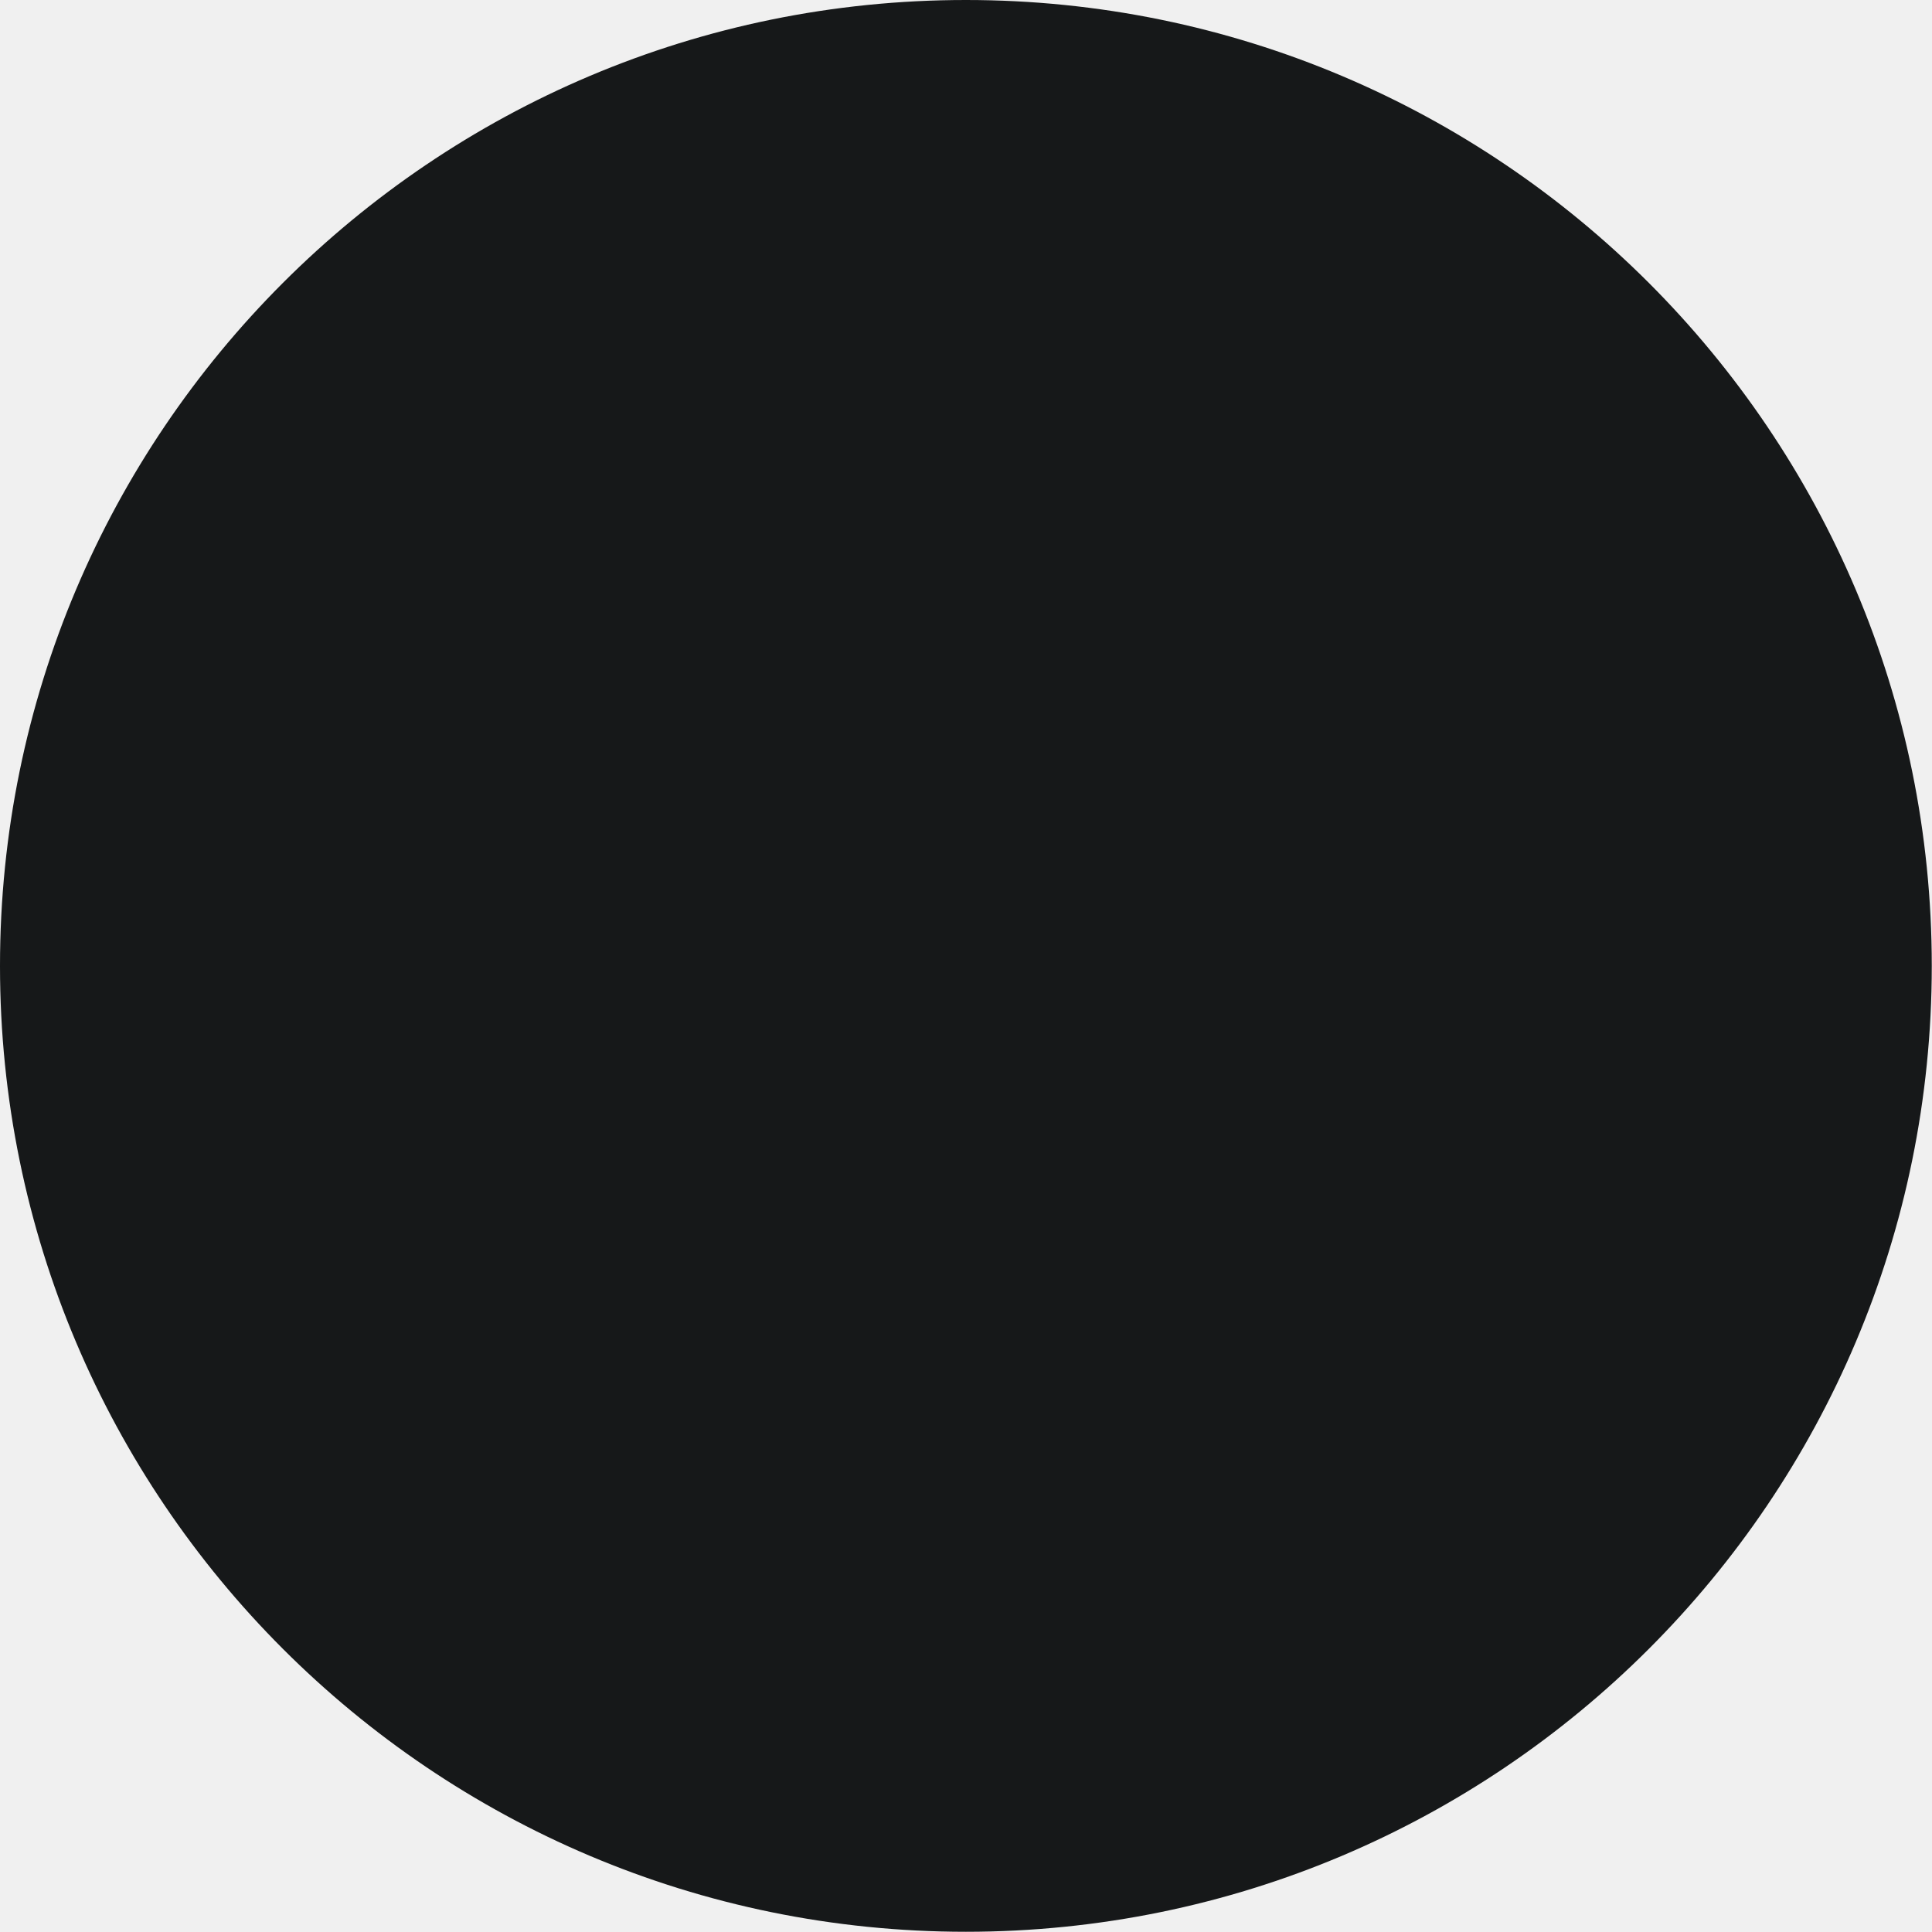
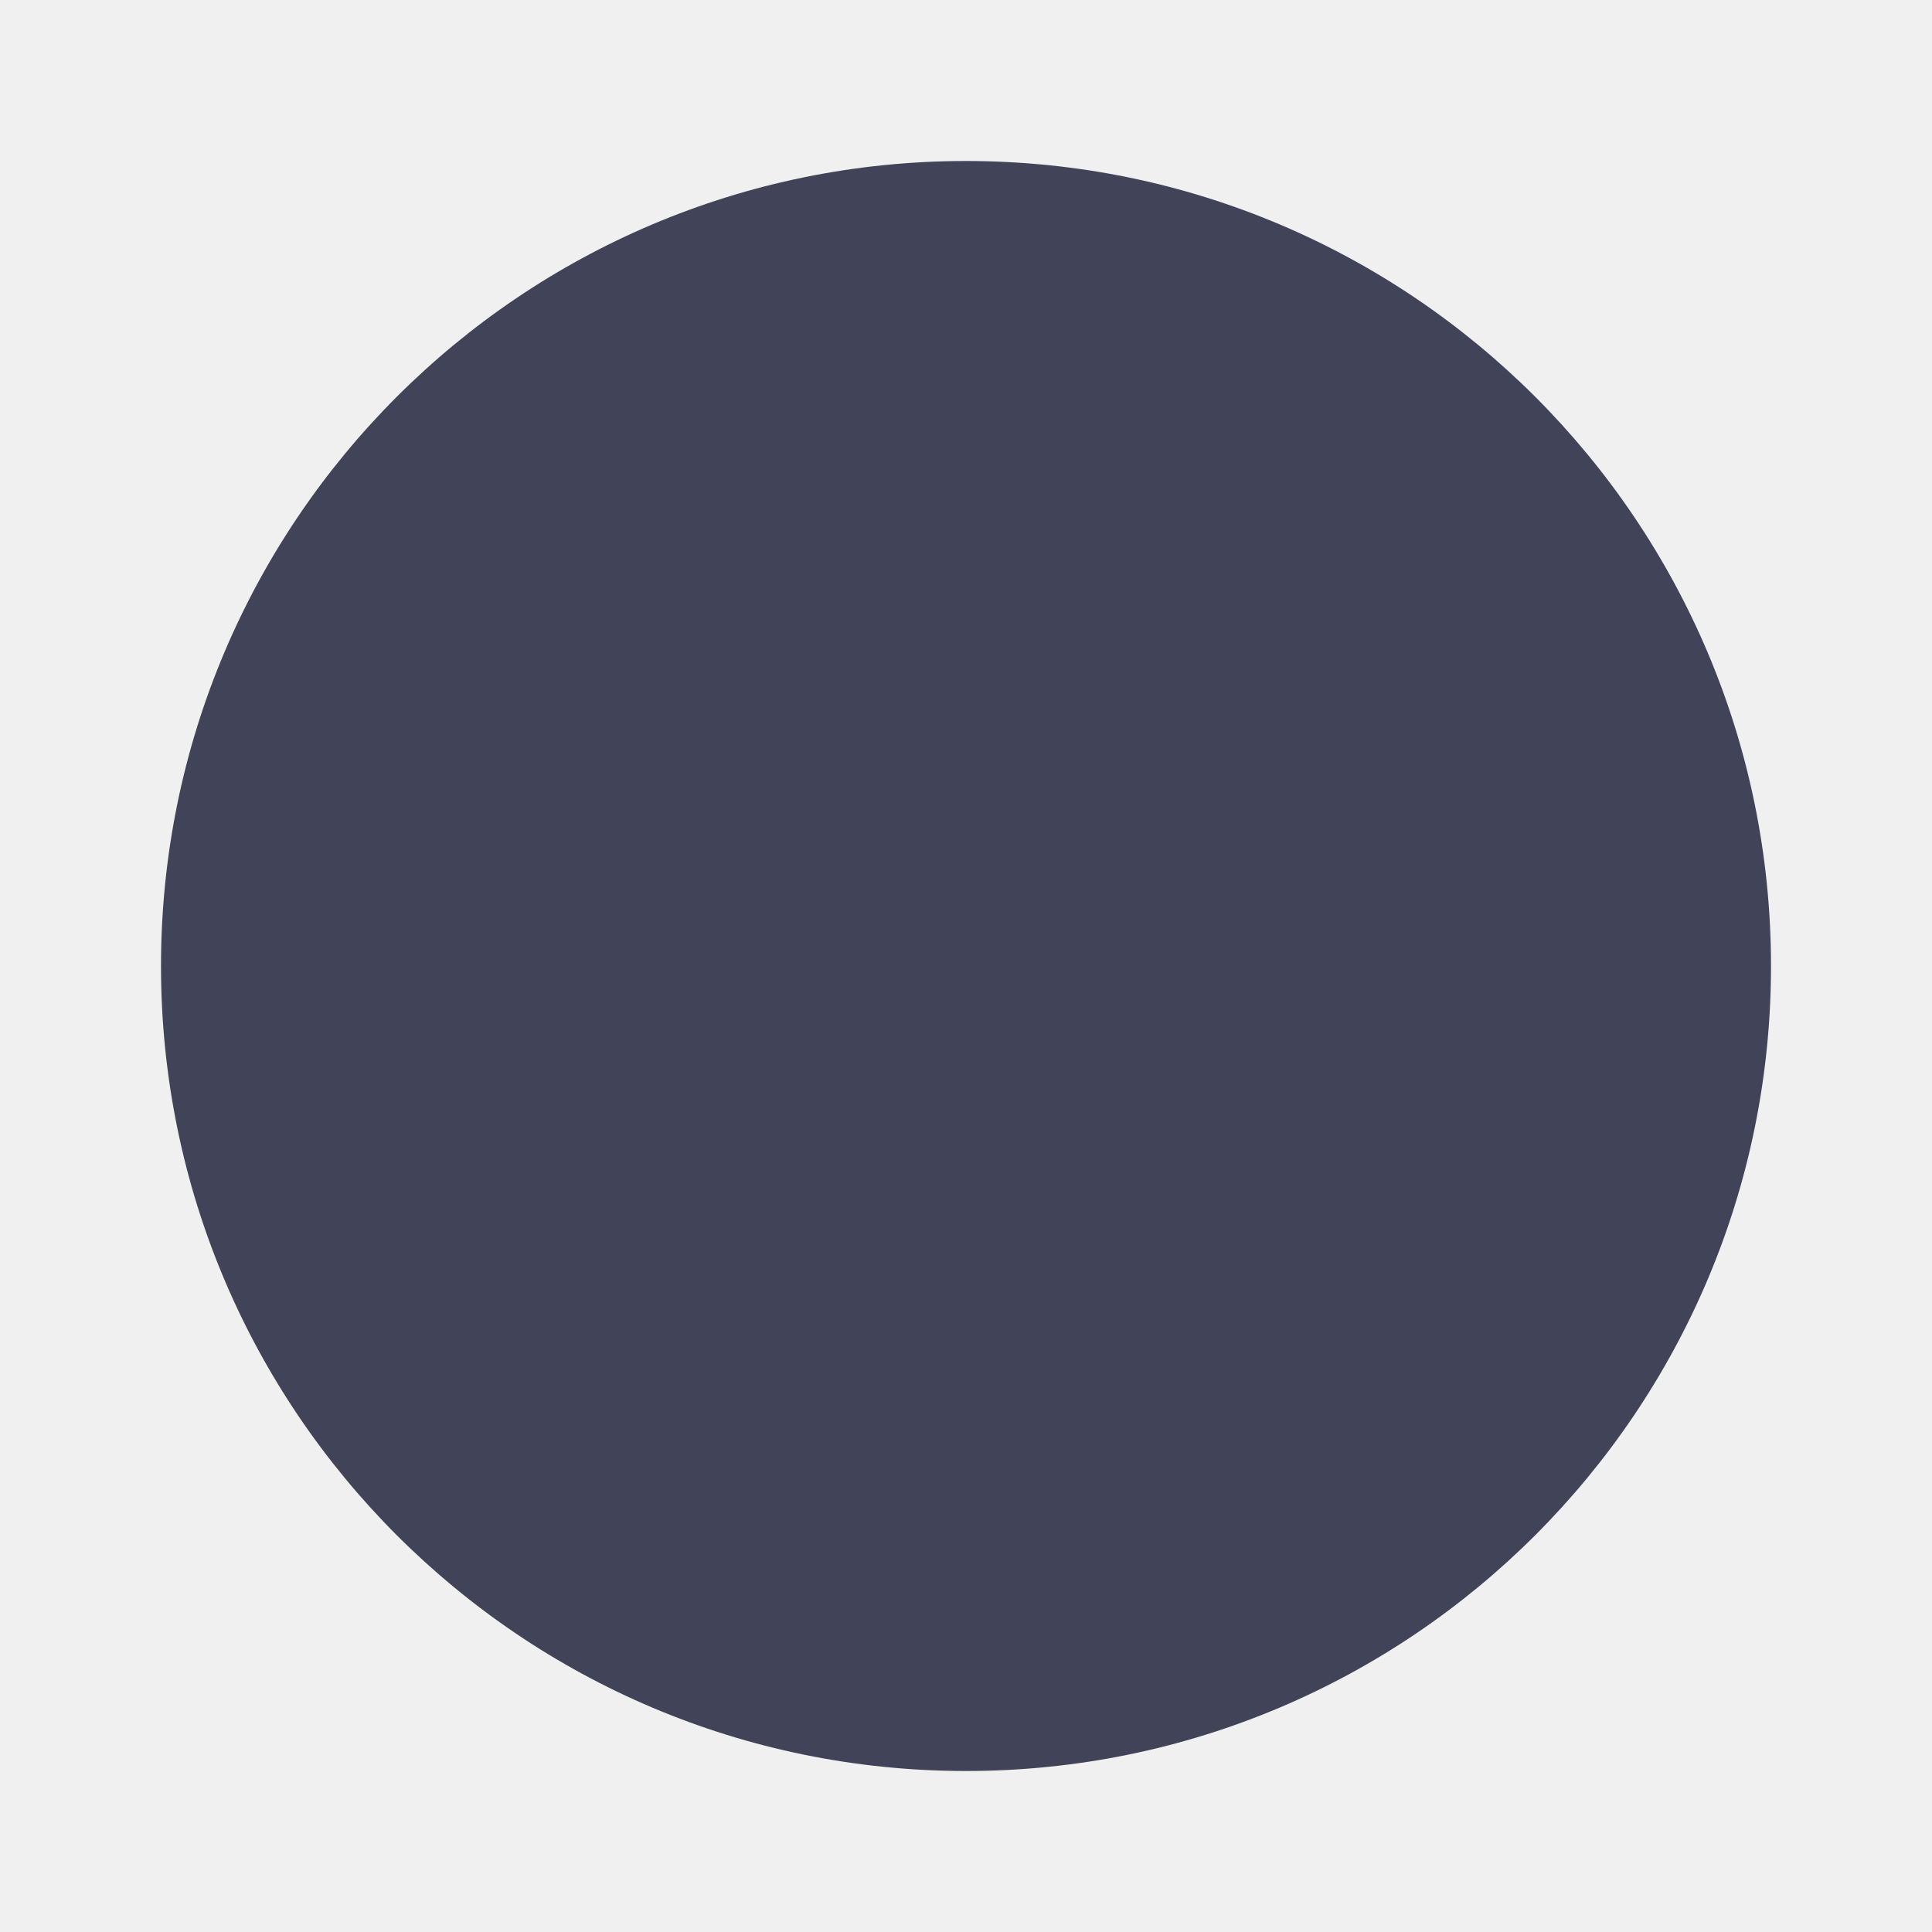
- <svg xmlns="http://www.w3.org/2000/svg" width="32" height="32" viewBox="0 0 8.467 8.467" version="1.1" id="svg4249">
-   <defs id="defs4246" />
-   <g id="layer1">
-     <circle r="4.233" id="mdi-close-normal" style="fill:#161819;fill-rule:evenodd;stroke-width:0.265;paint-order:normal;fill-opacity:1" cy="4.233" cx="4.233" />
-     <path style="fill:#ffffff;fill-opacity:1;stroke-width:0.265" d="M 10.769,5.825 10.743,3.213" id="path7007" />
+ <svg xmlns="http://www.w3.org/2000/svg" width="240mm" height="240mm" viewBox="0 0 240 240" version="1.1" id="svg8">
+   <defs id="defs2" />
+   <g id="layer1" transform="translate(0,-57)">
+     <circle style="opacity:1;fill:#414458;fill-opacity:1;stroke:#baffff;stroke-width:0;stroke-miterlimit:4;stroke-dasharray:none;stroke-opacity:1" id="path815" cx="120" cy="177" r="100" />
  </g>
</svg>
